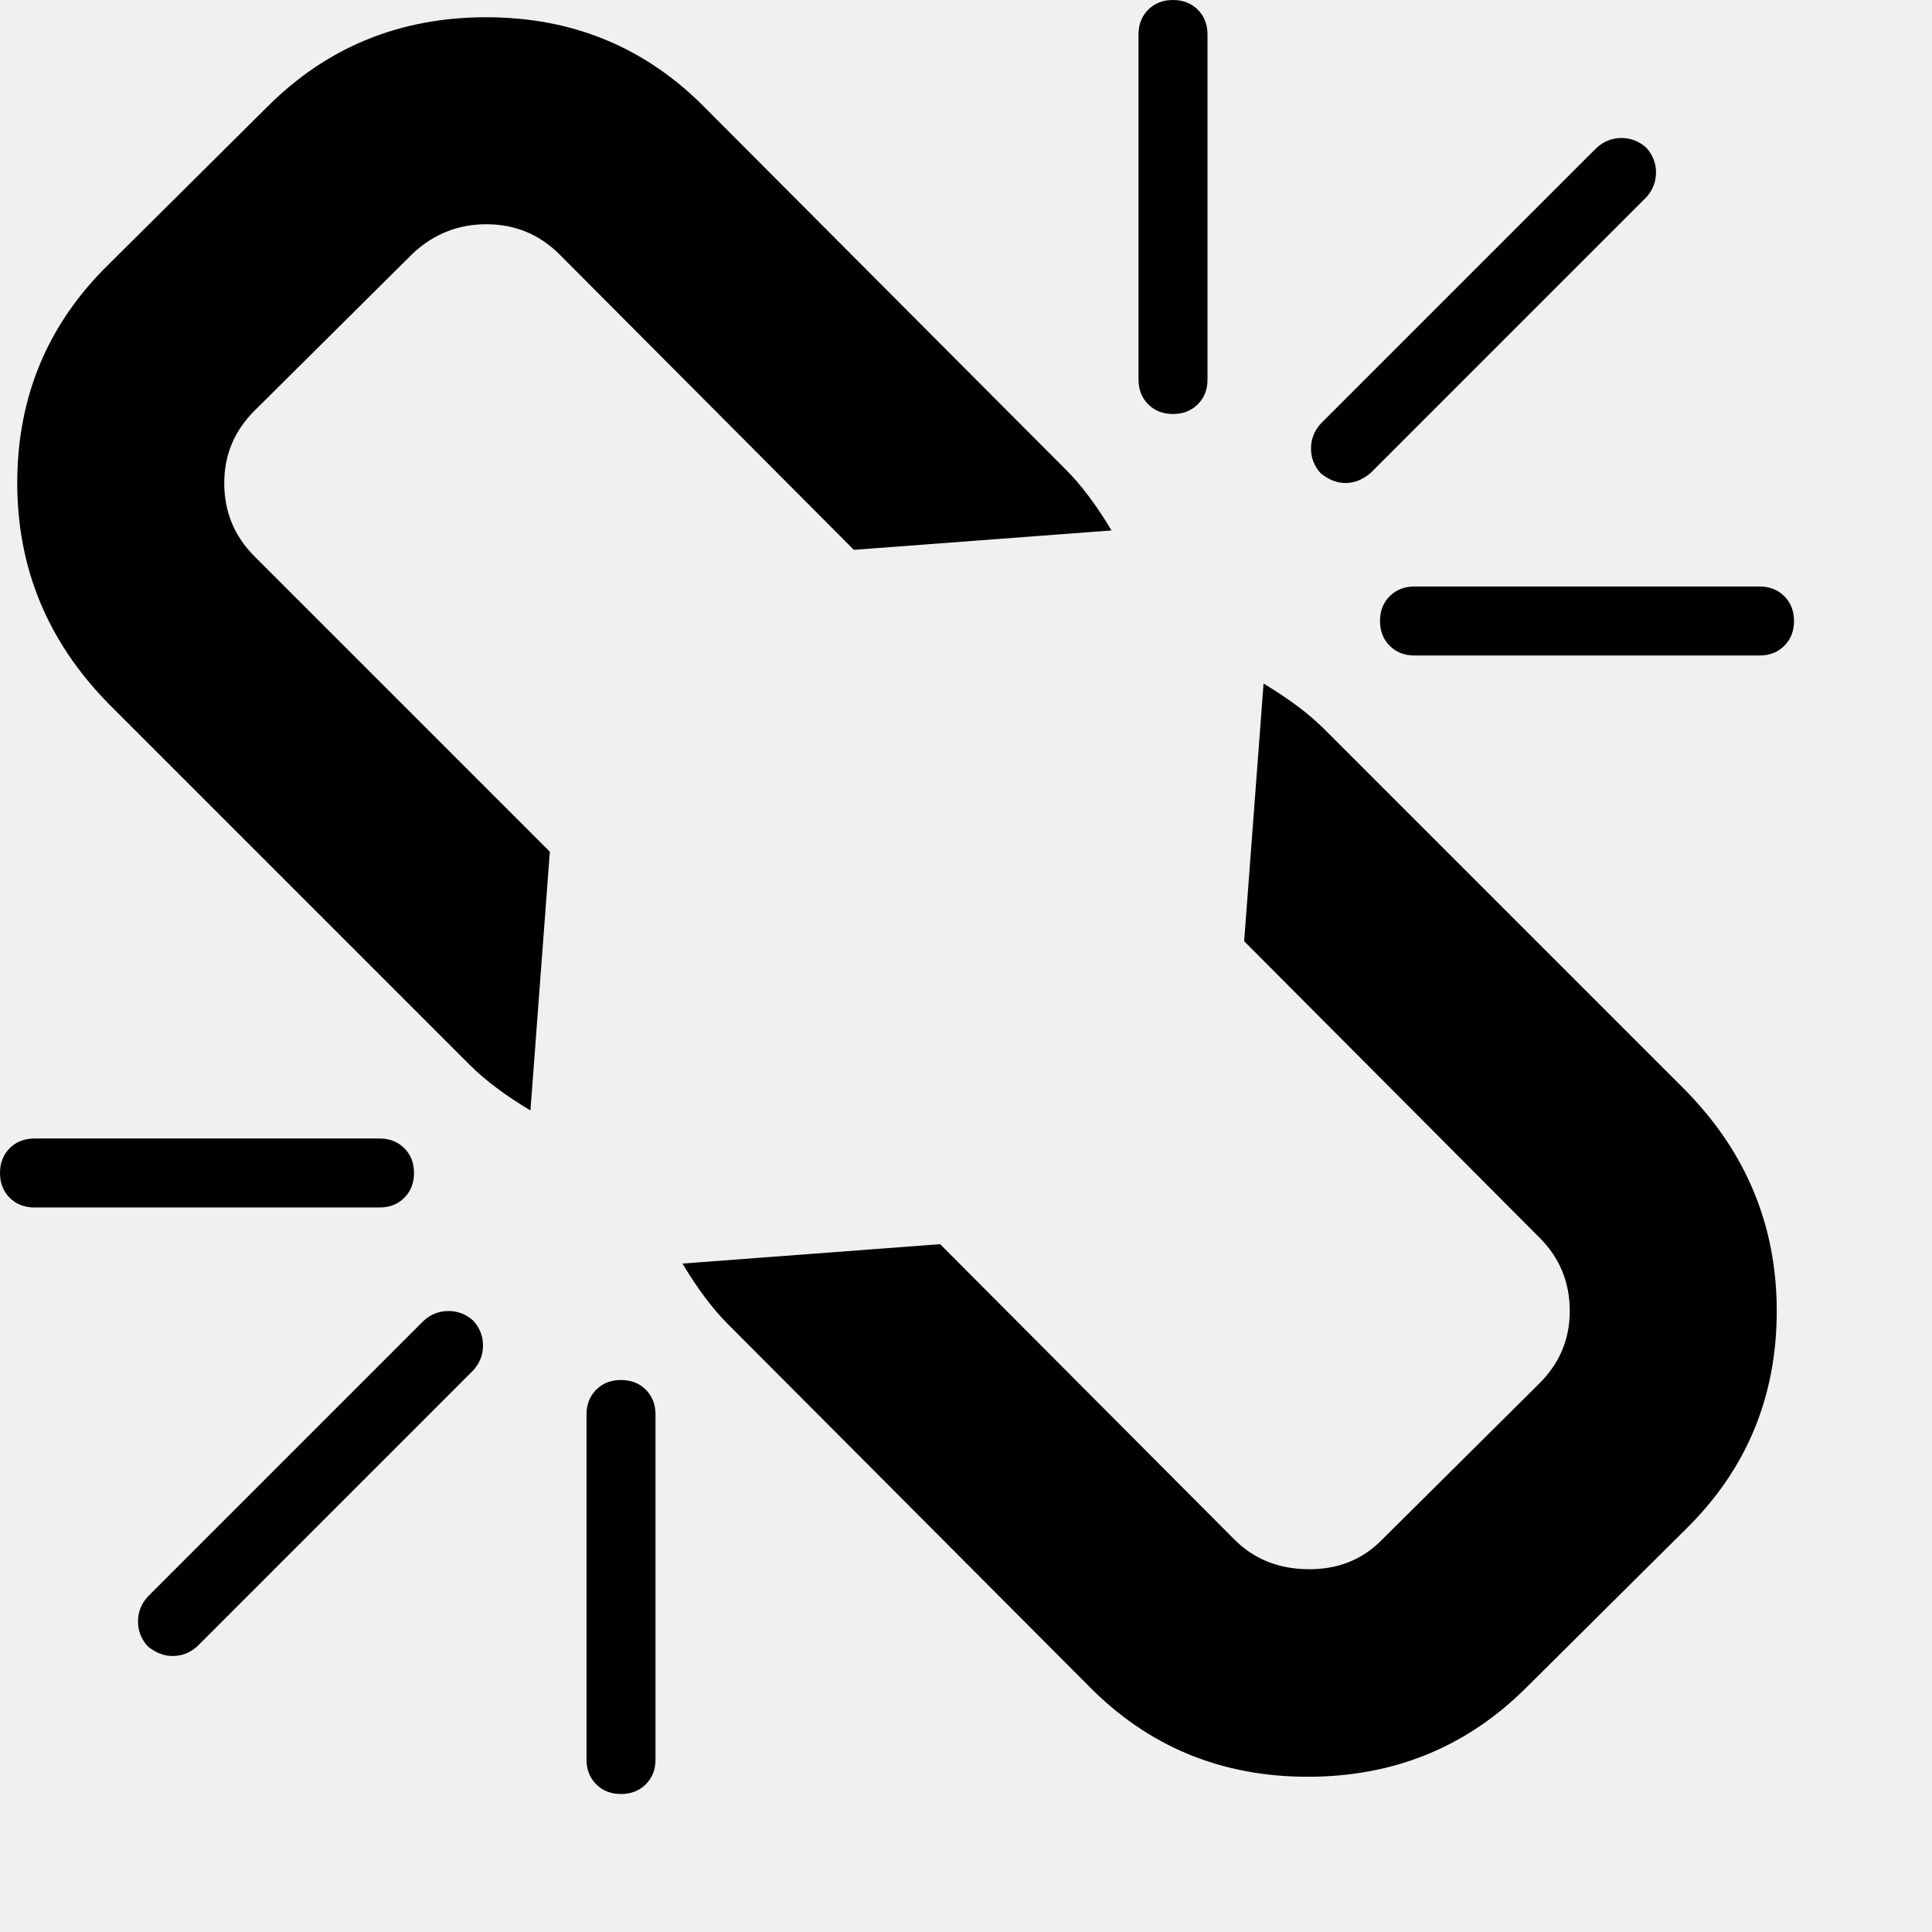
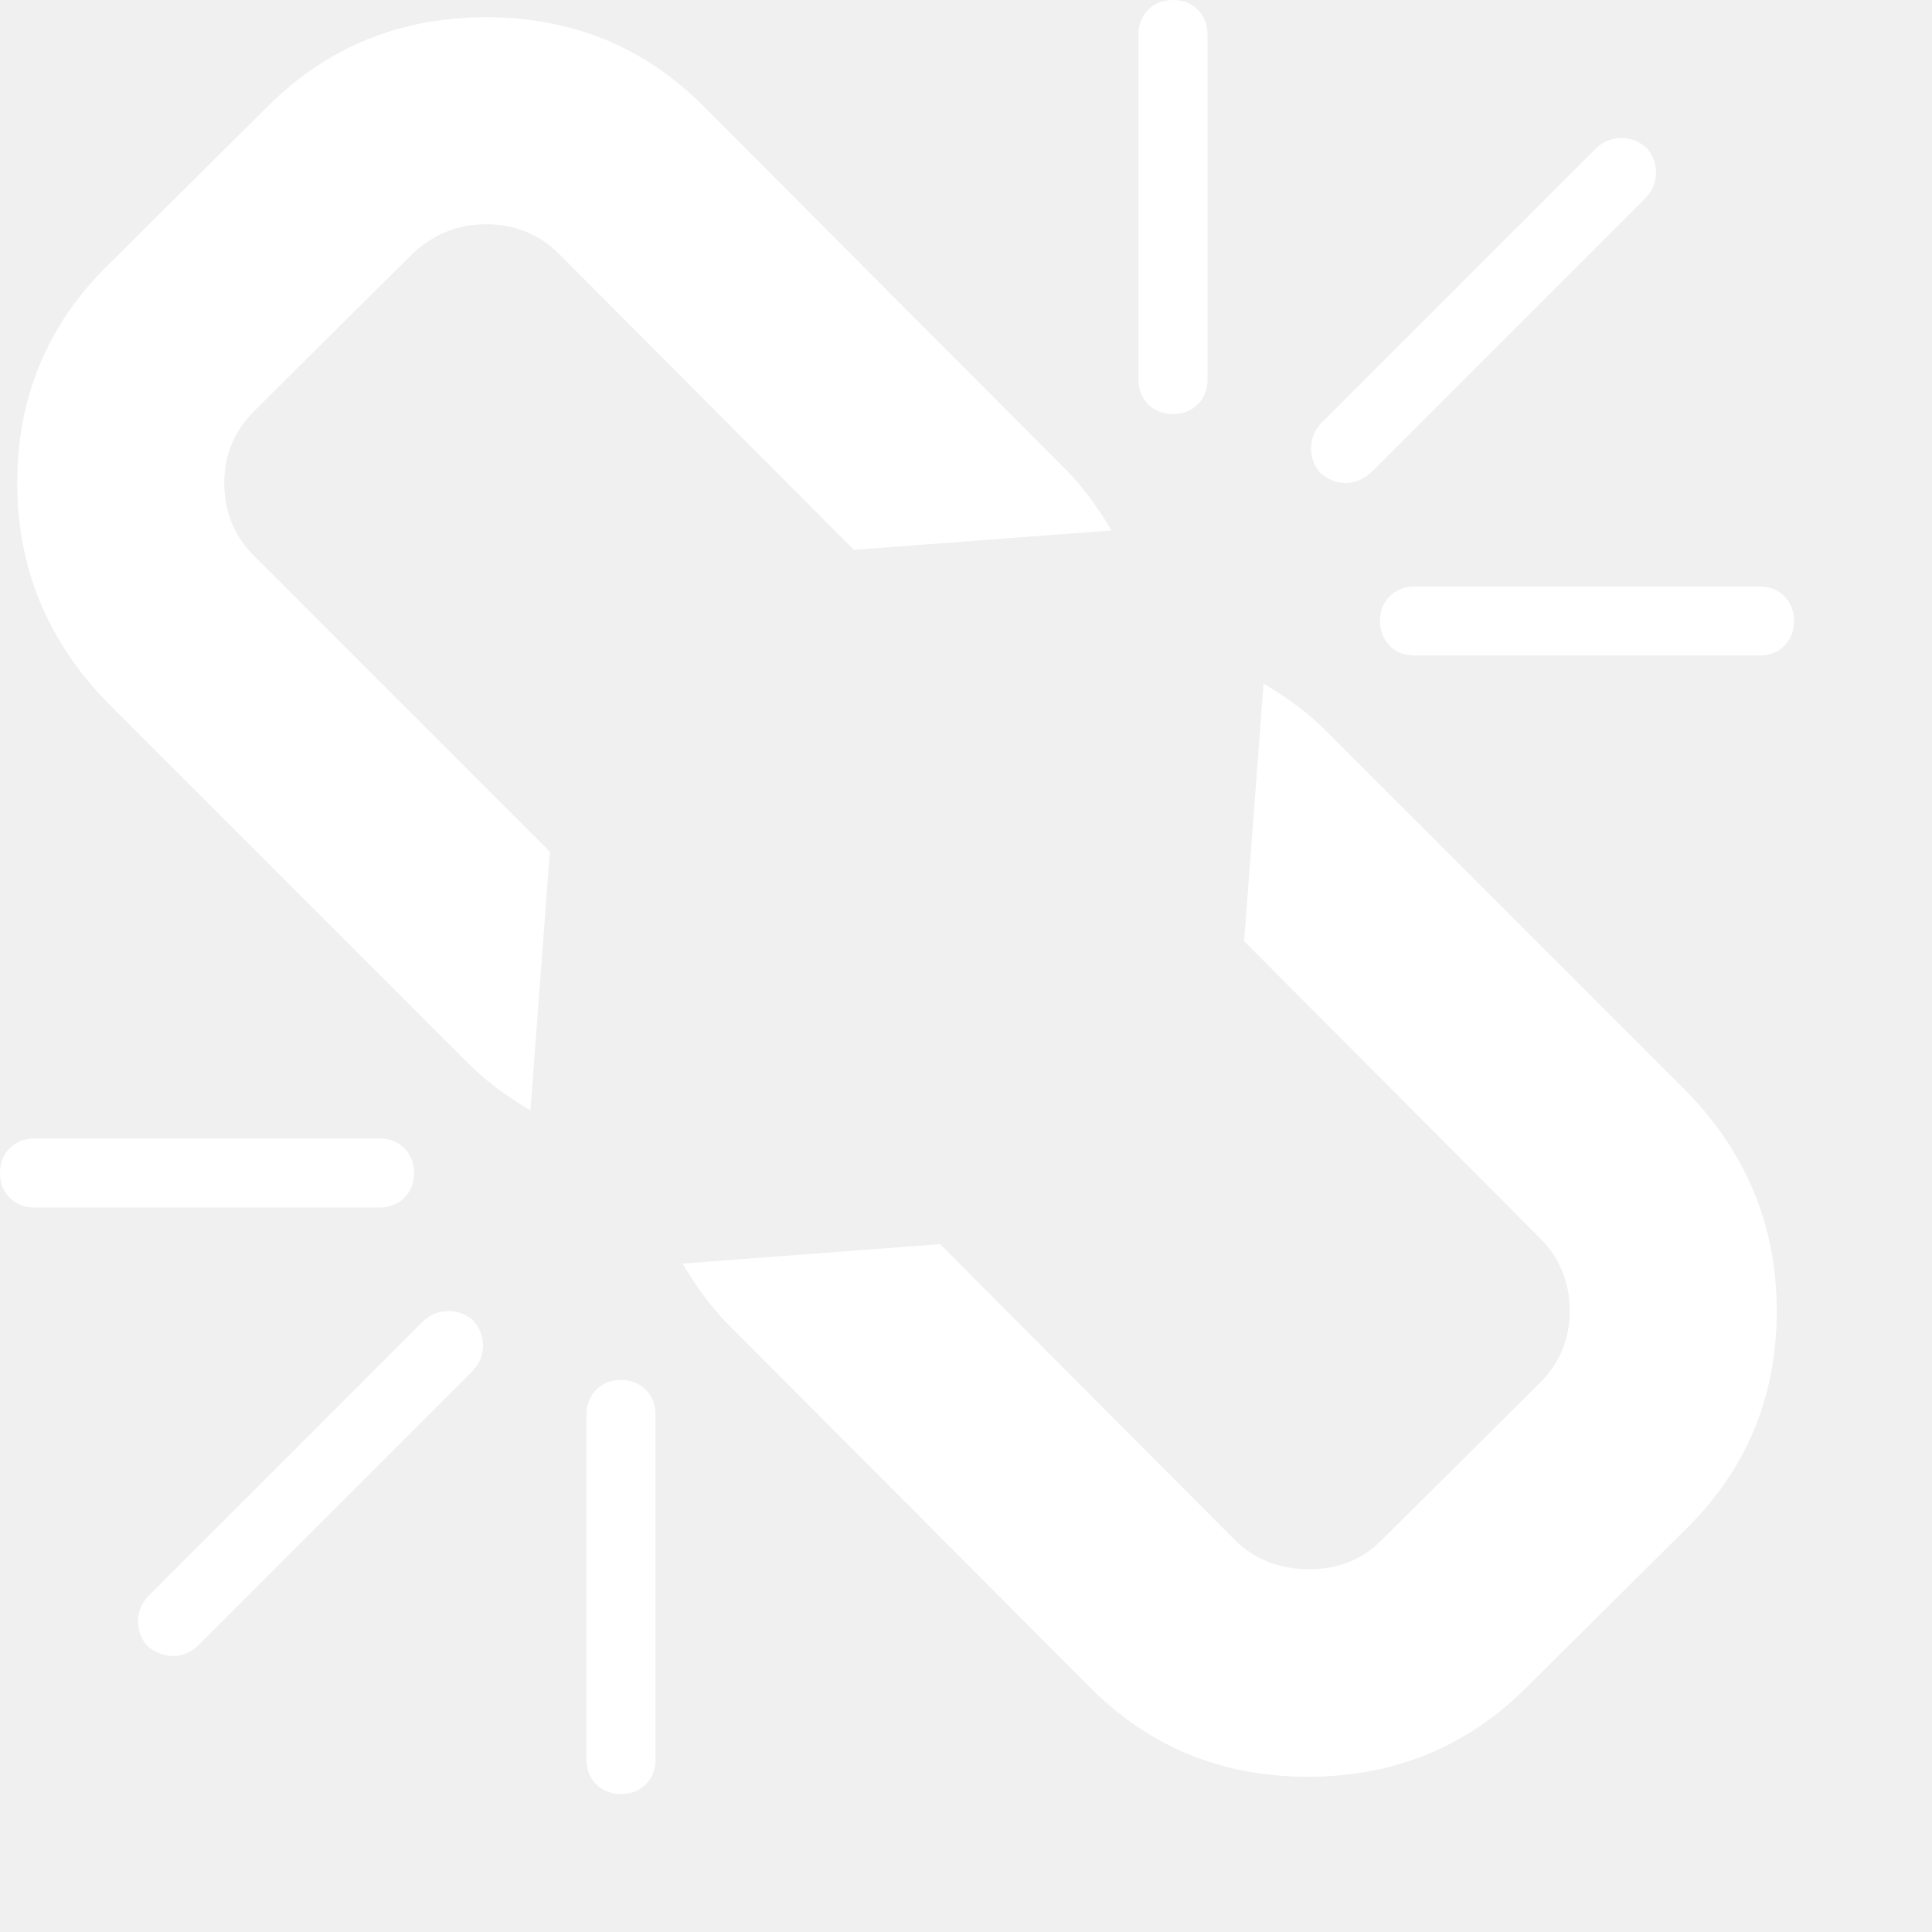
<svg xmlns="http://www.w3.org/2000/svg" version="1.1" baseProfile="tiny" id="Layer_1" x="0px" y="0px" width="16px" height="16px" viewBox="0 0 500 500" xml:space="preserve">
-   <path d="M122.489 354.632l-71.429 71.429q-2.79 2.511-6.417 2.511-3.348 0-6.417-2.511-2.511-2.79-2.511-6.417t2.511-6.417l71.429-71.429q2.79-2.511 6.417-2.511t6.417 2.511q2.511 2.79 2.511 6.417t-2.511 6.417zM169.643 366.071v89.286q0 3.906-2.511 6.417t-6.417 2.511-6.417-2.511-2.511-6.417v-89.286q0-3.906 2.511-6.417t6.417-2.511 6.417 2.511 2.511 6.417zM107.143 303.571q0 3.906-2.511 6.417t-6.417 2.511h-89.286q-3.906 0-6.417-2.511t-2.511-6.417 2.511-6.417 6.417-2.511h89.286q3.906 0 6.417 2.511t2.511 6.417zM459.821 339.286q0 33.482-23.716 56.641l-41.016 40.737q-23.159 23.159-56.641 23.159-33.761 0-56.919-23.716l-93.192-93.471q-5.859-5.859-11.719-15.625l66.685-5.022 76.172 76.451q7.534 7.534 18.973 7.673t18.973-7.394l41.016-40.737q7.813-7.813 7.813-18.694 0-11.161-7.813-18.973l-76.451-76.73 5.022-66.685q9.766 5.859 15.625 11.719l93.75 93.75q23.438 23.996 23.438 56.919zM287.667 137.277l-66.685 5.022-76.172-76.451q-7.813-7.813-18.973-7.813-10.882 0-18.973 7.534l-41.016 40.737q-7.813 7.813-7.813 18.694 0 11.161 7.813 18.973l76.451 76.451-5.022 66.964q-9.766-5.859-15.625-11.719l-93.75-93.75q-23.438-23.996-23.438-56.919 0-33.482 23.716-56.641l41.016-40.737q23.159-23.159 56.641-23.159 33.761 0 56.919 23.716l93.192 93.471q5.859 5.859 11.719 15.625zM464.286 160.714q0 3.906-2.511 6.417t-6.417 2.511h-89.286q-3.906 0-6.417-2.511t-2.511-6.417 2.511-6.417 6.417-2.511h89.286q3.906 0 6.417 2.511t2.511 6.417zM312.5 8.929v89.286q0 3.906-2.511 6.417t-6.417 2.511-6.417-2.511-2.511-6.417v-89.286q0-3.906 2.511-6.417t6.417-2.511 6.417 2.511 2.511 6.417zM426.060 51.060l-71.429 71.429q-3.069 2.511-6.417 2.511t-6.417-2.511q-2.511-2.79-2.511-6.417t2.511-6.417l71.429-71.429q2.79-2.511 6.417-2.511t6.417 2.511q2.511 2.79 2.511 6.417t-2.511 6.417z" fill="#000000" />
+   <path d="M122.489 354.632l-71.429 71.429q-2.79 2.511-6.417 2.511-3.348 0-6.417-2.511-2.511-2.79-2.511-6.417t2.511-6.417l71.429-71.429q2.79-2.511 6.417-2.511t6.417 2.511q2.511 2.79 2.511 6.417t-2.511 6.417zM169.643 366.071v89.286q0 3.906-2.511 6.417t-6.417 2.511-6.417-2.511-2.511-6.417v-89.286q0-3.906 2.511-6.417t6.417-2.511 6.417 2.511 2.511 6.417zM107.143 303.571q0 3.906-2.511 6.417t-6.417 2.511h-89.286q-3.906 0-6.417-2.511t-2.511-6.417 2.511-6.417 6.417-2.511h89.286q3.906 0 6.417 2.511t2.511 6.417zM459.821 339.286q0 33.482-23.716 56.641l-41.016 40.737q-23.159 23.159-56.641 23.159-33.761 0-56.919-23.716l-93.192-93.471q-5.859-5.859-11.719-15.625l66.685-5.022 76.172 76.451q7.534 7.534 18.973 7.673t18.973-7.394l41.016-40.737q7.813-7.813 7.813-18.694 0-11.161-7.813-18.973l-76.451-76.73 5.022-66.685q9.766 5.859 15.625 11.719l93.75 93.75q23.438 23.996 23.438 56.919zM287.667 137.277l-66.685 5.022-76.172-76.451q-7.813-7.813-18.973-7.813-10.882 0-18.973 7.534l-41.016 40.737q-7.813 7.813-7.813 18.694 0 11.161 7.813 18.973l76.451 76.451-5.022 66.964q-9.766-5.859-15.625-11.719l-93.75-93.75q-23.438-23.996-23.438-56.919 0-33.482 23.716-56.641l41.016-40.737q23.159-23.159 56.641-23.159 33.761 0 56.919 23.716l93.192 93.471q5.859 5.859 11.719 15.625zM464.286 160.714q0 3.906-2.511 6.417t-6.417 2.511h-89.286q-3.906 0-6.417-2.511t-2.511-6.417 2.511-6.417 6.417-2.511h89.286q3.906 0 6.417 2.511t2.511 6.417zM312.5 8.929v89.286q0 3.906-2.511 6.417t-6.417 2.511-6.417-2.511-2.511-6.417v-89.286q0-3.906 2.511-6.417t6.417-2.511 6.417 2.511 2.511 6.417zM426.060 51.060l-71.429 71.429q-3.069 2.511-6.417 2.511t-6.417-2.511q-2.511-2.79-2.511-6.417t2.511-6.417l71.429-71.429q2.79-2.511 6.417-2.511t6.417 2.511q2.511 2.79 2.511 6.417t-2.511 6.417z" fill="#ffffff" />
</svg>
